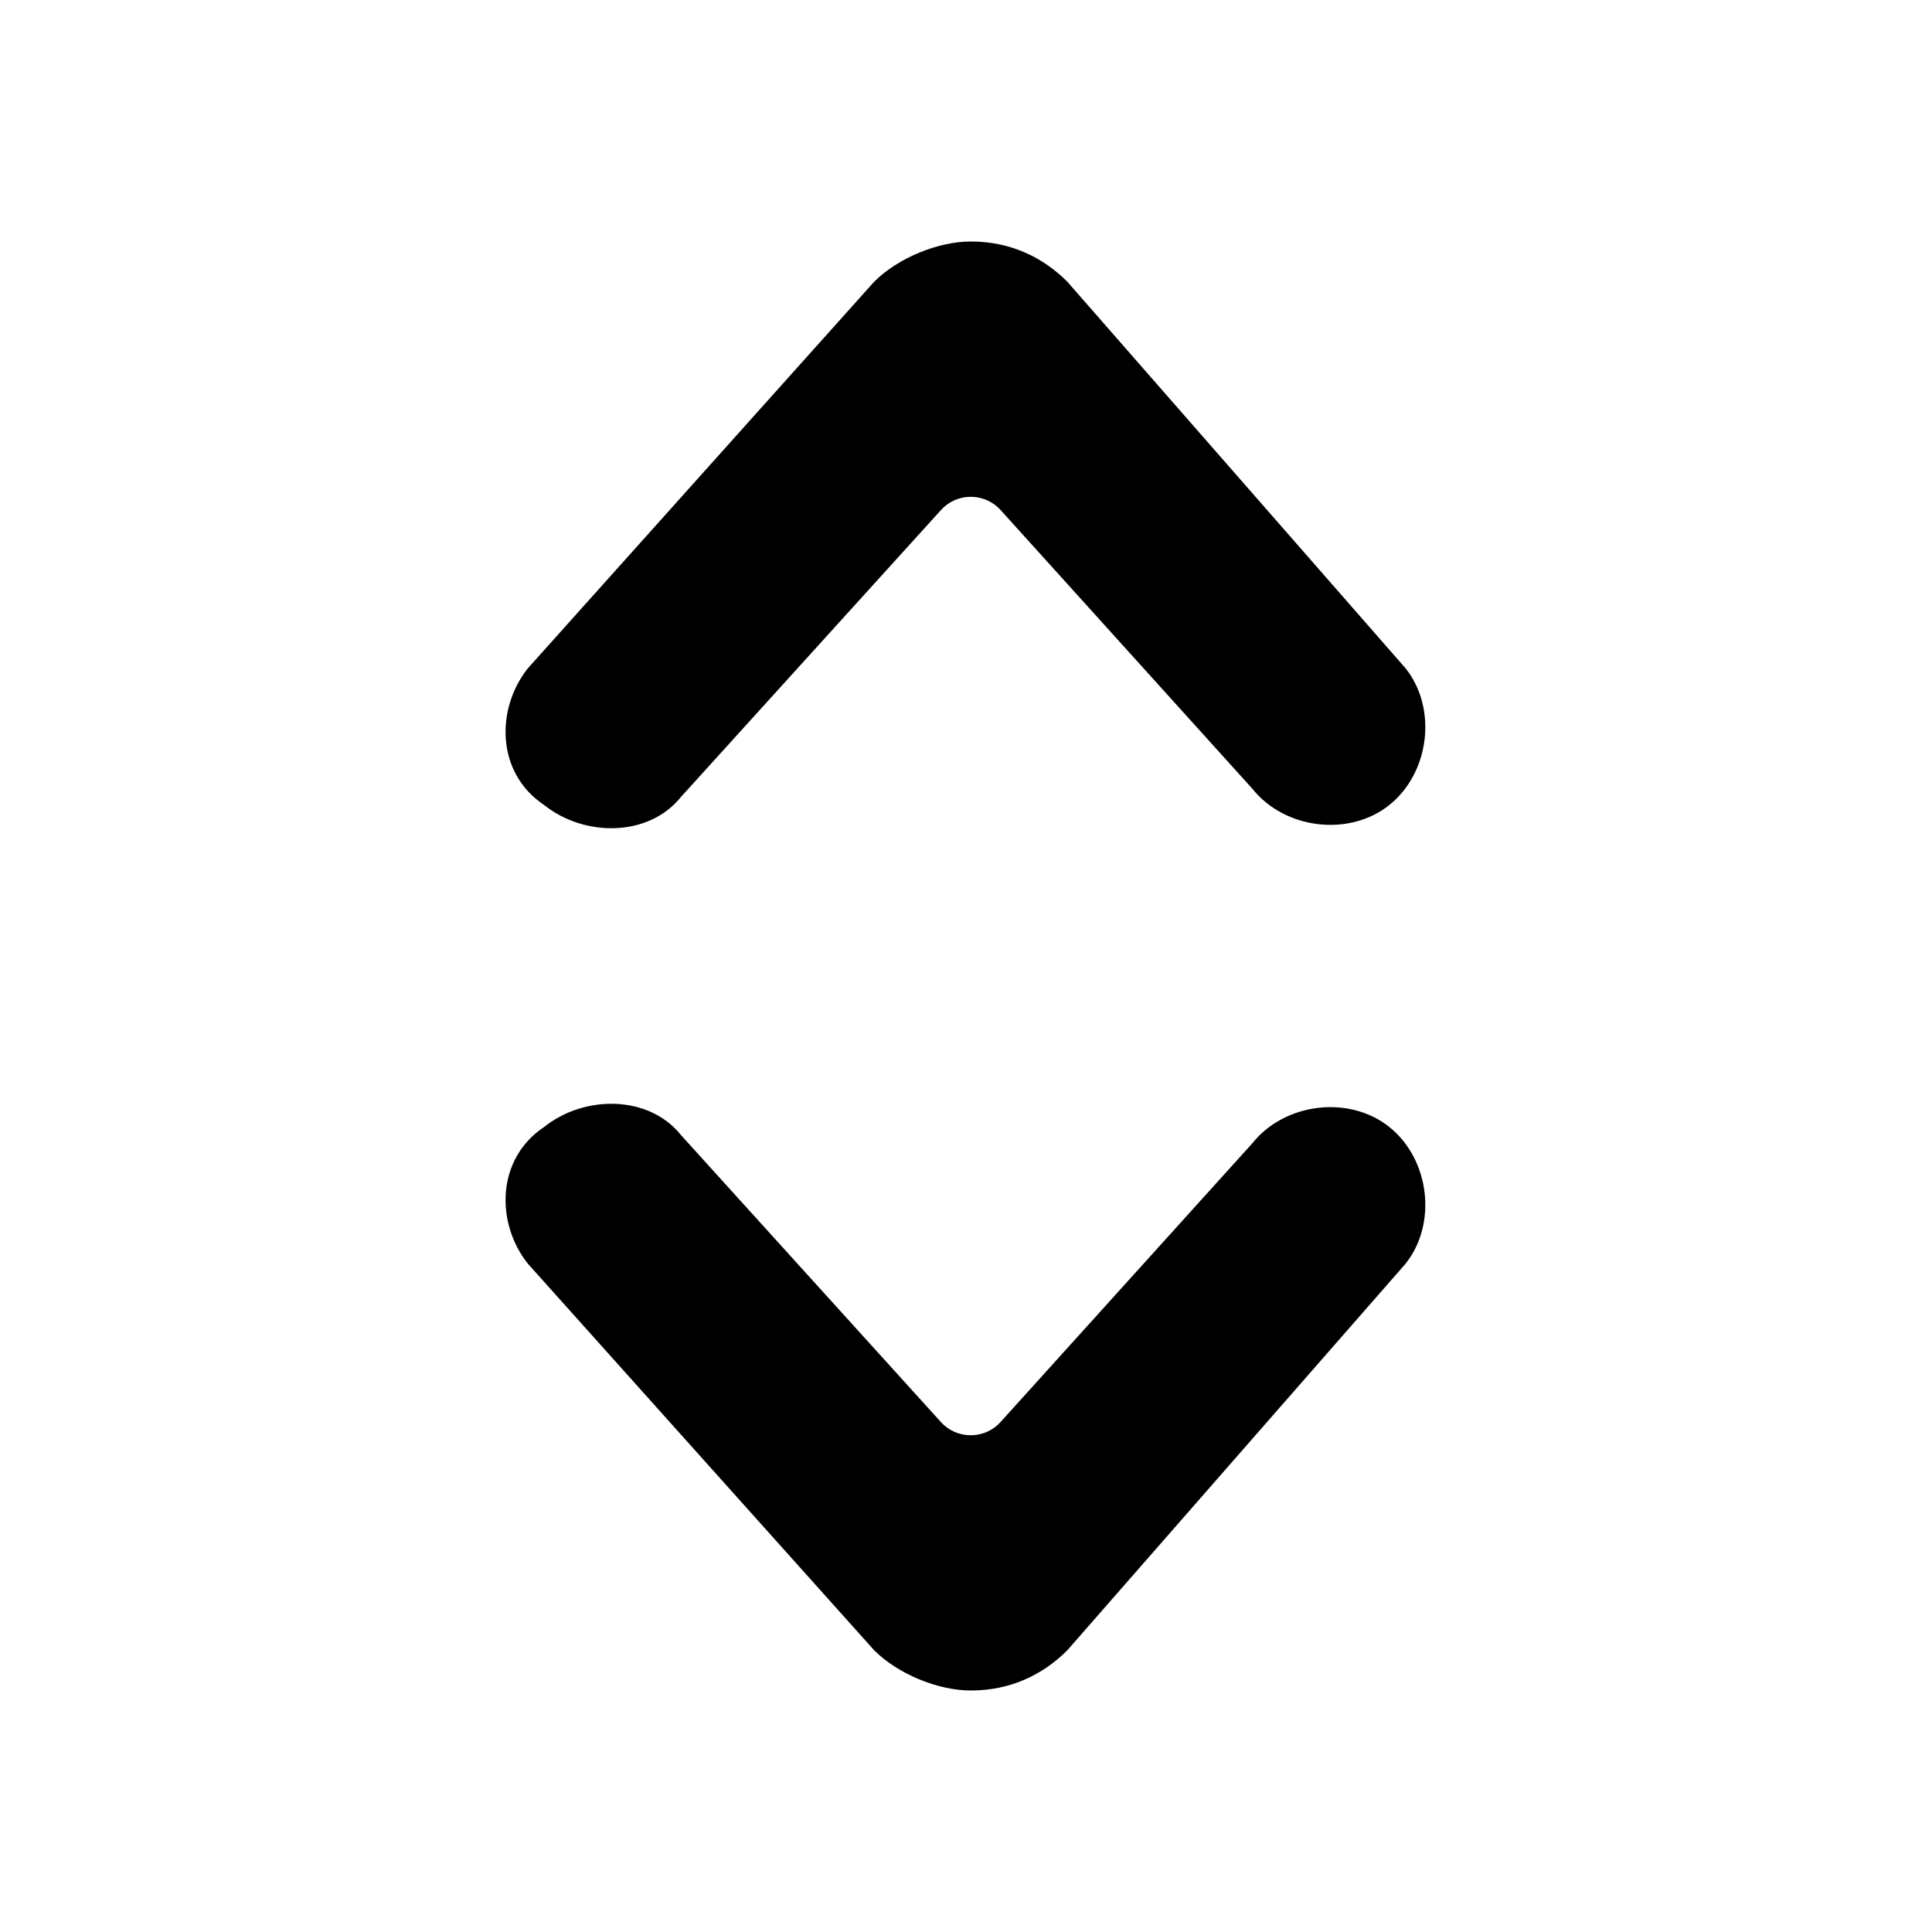
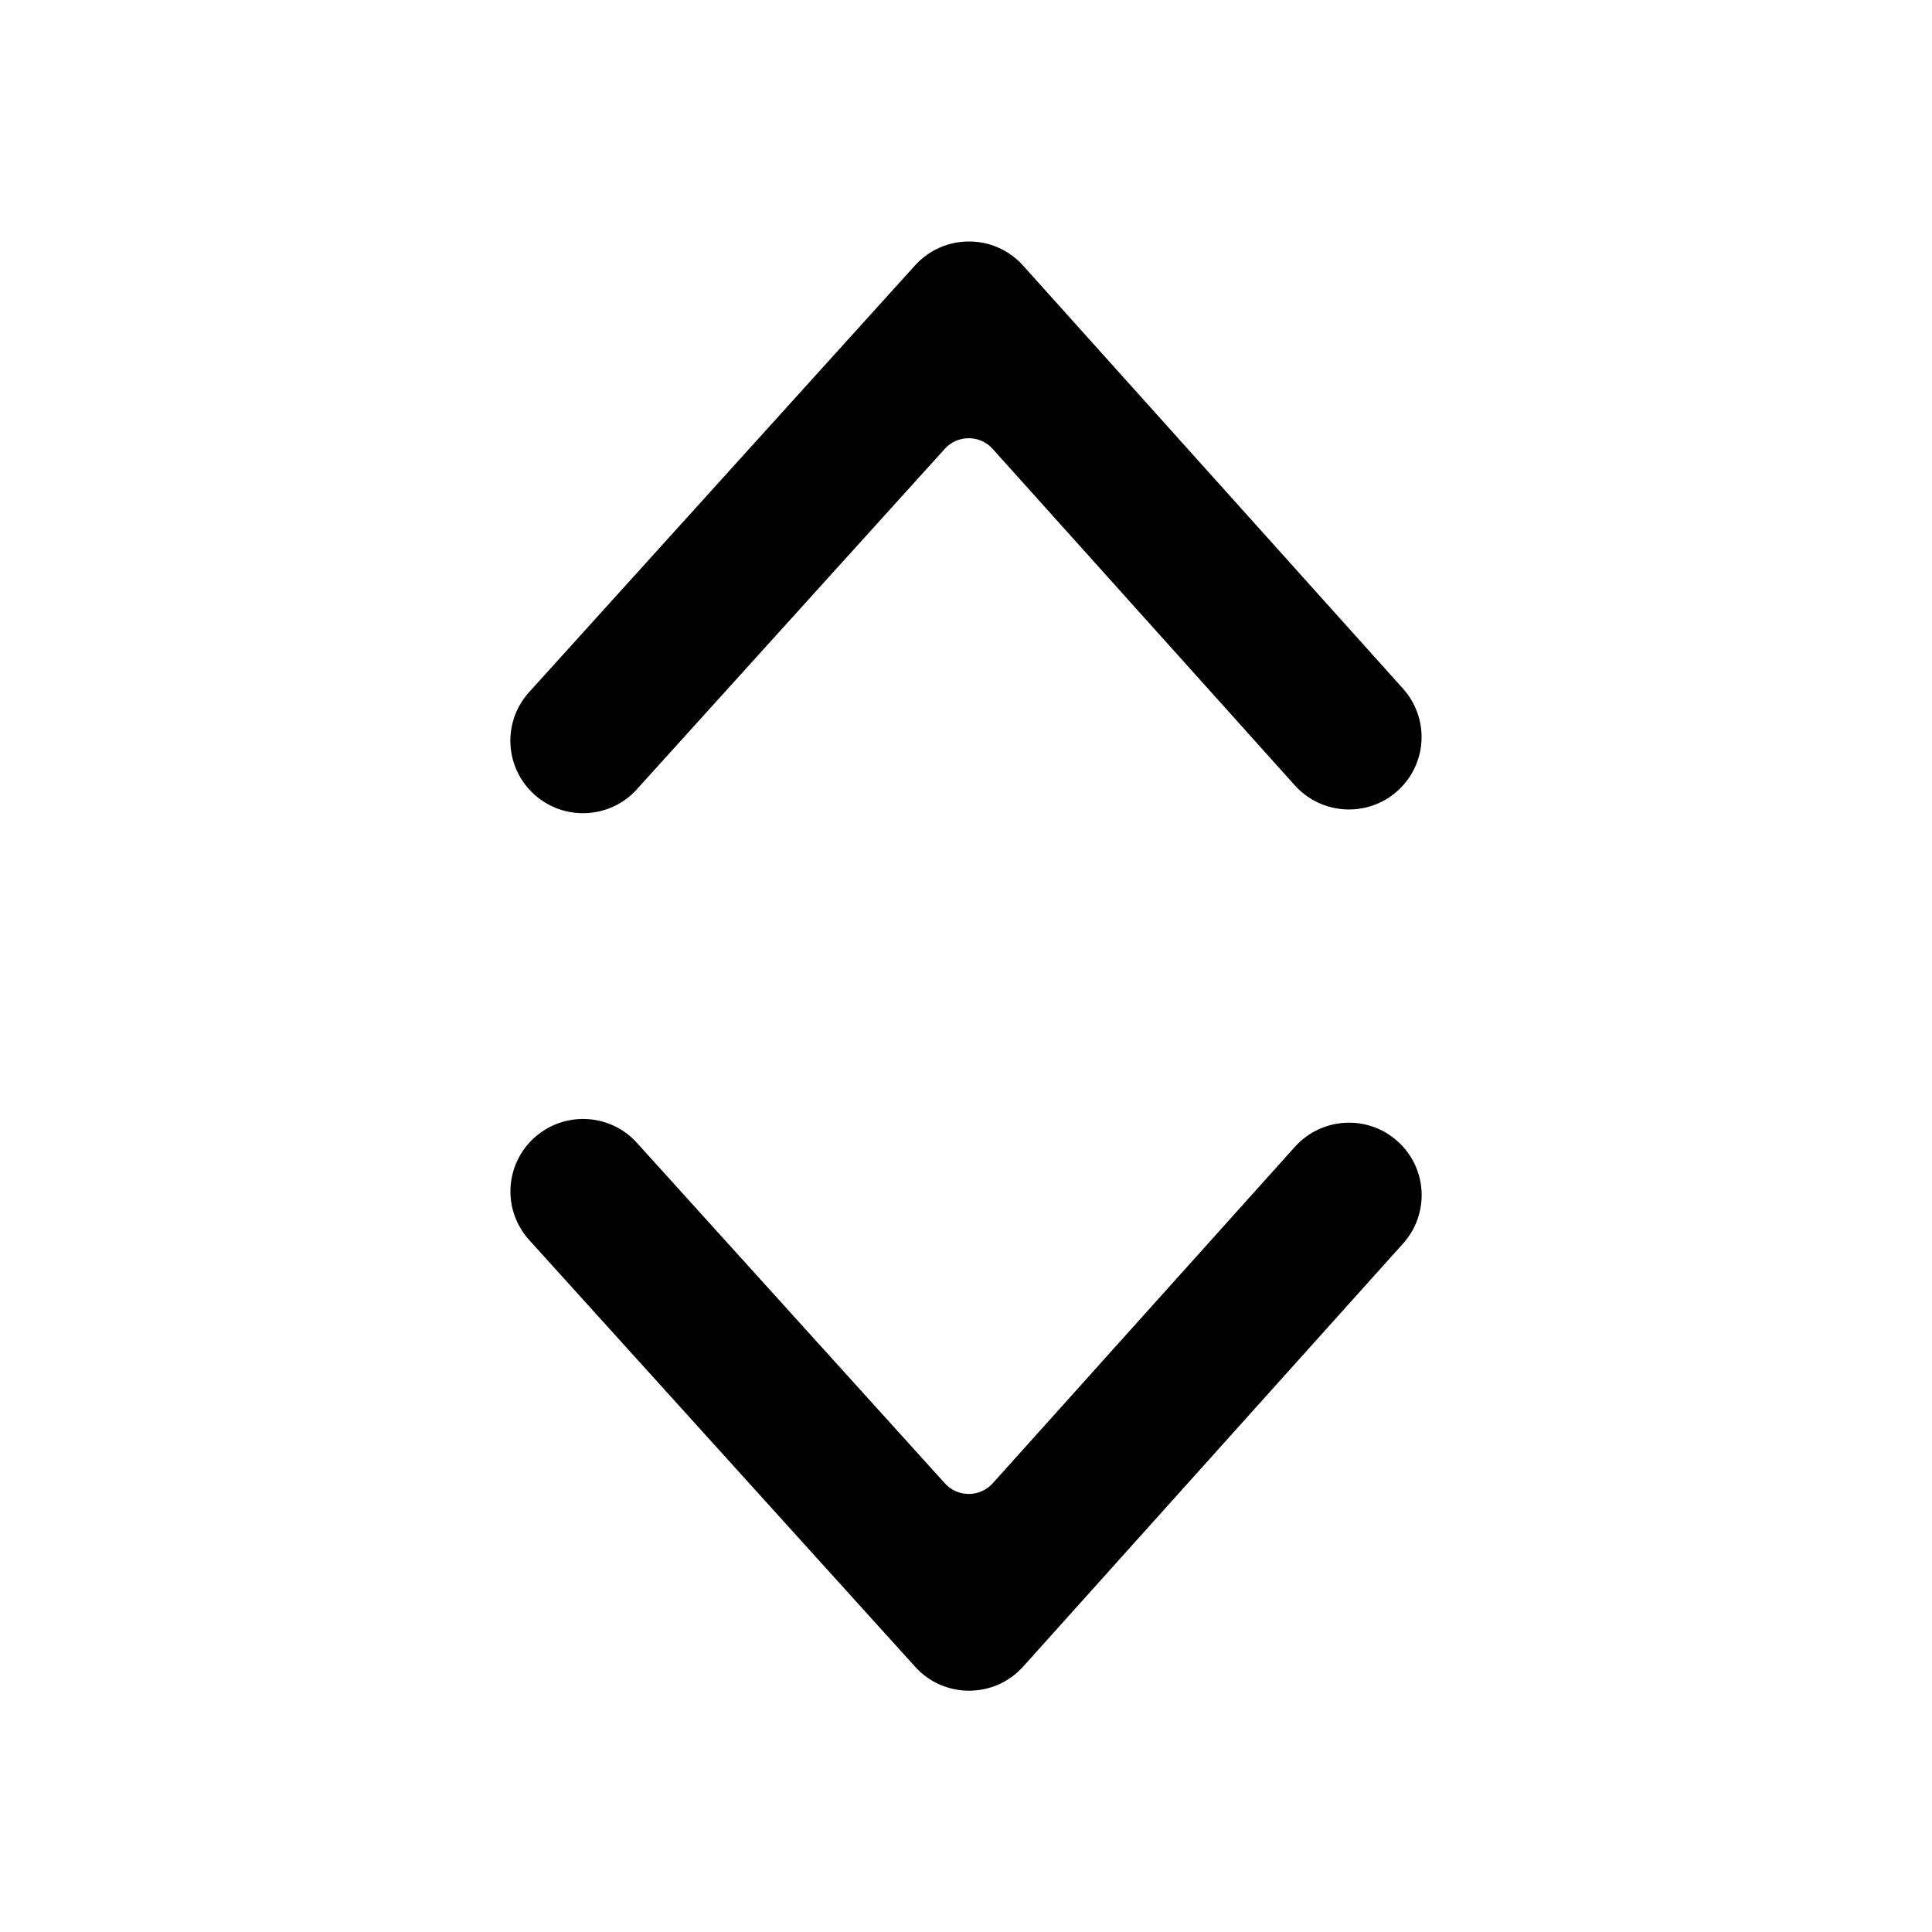
<svg xmlns="http://www.w3.org/2000/svg" width="24" height="24" viewBox="0 0 24 24">
-   <path d="M8.459 14.1l3.229 3.565c.185.205.502.22.706.035a.5.5 0 0 0 .035-.035L15.559 14.2c.4-.5 1.2-.6 1.7-.2.5.4.6 1.2.2 1.7l-4.2 4.8c-.3.3-.7.5-1.2.5-.4 0-.9-.2-1.2-.5l-4.3-4.8c-.4-.5-.4-1.3.2-1.7.5-.4 1.3-.4 1.7.1zm3.6-11.1c.5 0 .9.2 1.2.5l4.2 4.8c.4.5.3 1.3-.2 1.7-.5.4-1.3.3-1.7-.2l-3.129-3.464a.5.5 0 0 0-.035-.035c-.205-.185-.521-.17-.706.035L8.459 9.9c-.4.5-1.2.5-1.7.1-.6-.4-.6-1.2-.2-1.7l4.3-4.8c.3-.3.8-.5 1.2-.5z" />
+   <path d="M12.71 20.703c-.358.398-.983.4-1.342.002l-4.795-5.302a.898.898 0 0 1 .066-1.271c.37-.333.941-.304 1.274.066l3.825 4.229a.4.4 0 0 0 .594-.001l3.754-4.18c.333-.37.903-.402 1.274-.07a.898.898 0 0 1 .07 1.271l-4.72 5.256zM7.912 9.805c-.334.369-.904.398-1.274.065a.898.898 0 0 1-.066-1.271l4.795-5.302c.359-.397.984-.396 1.342.002l4.72 5.256a.898.898 0 0 1-.07 1.271c-.371.332-.942.3-1.274-.07l-3.754-4.18a.4.4 0 0 0-.594-.001l-3.825 4.229z" />
</svg>
